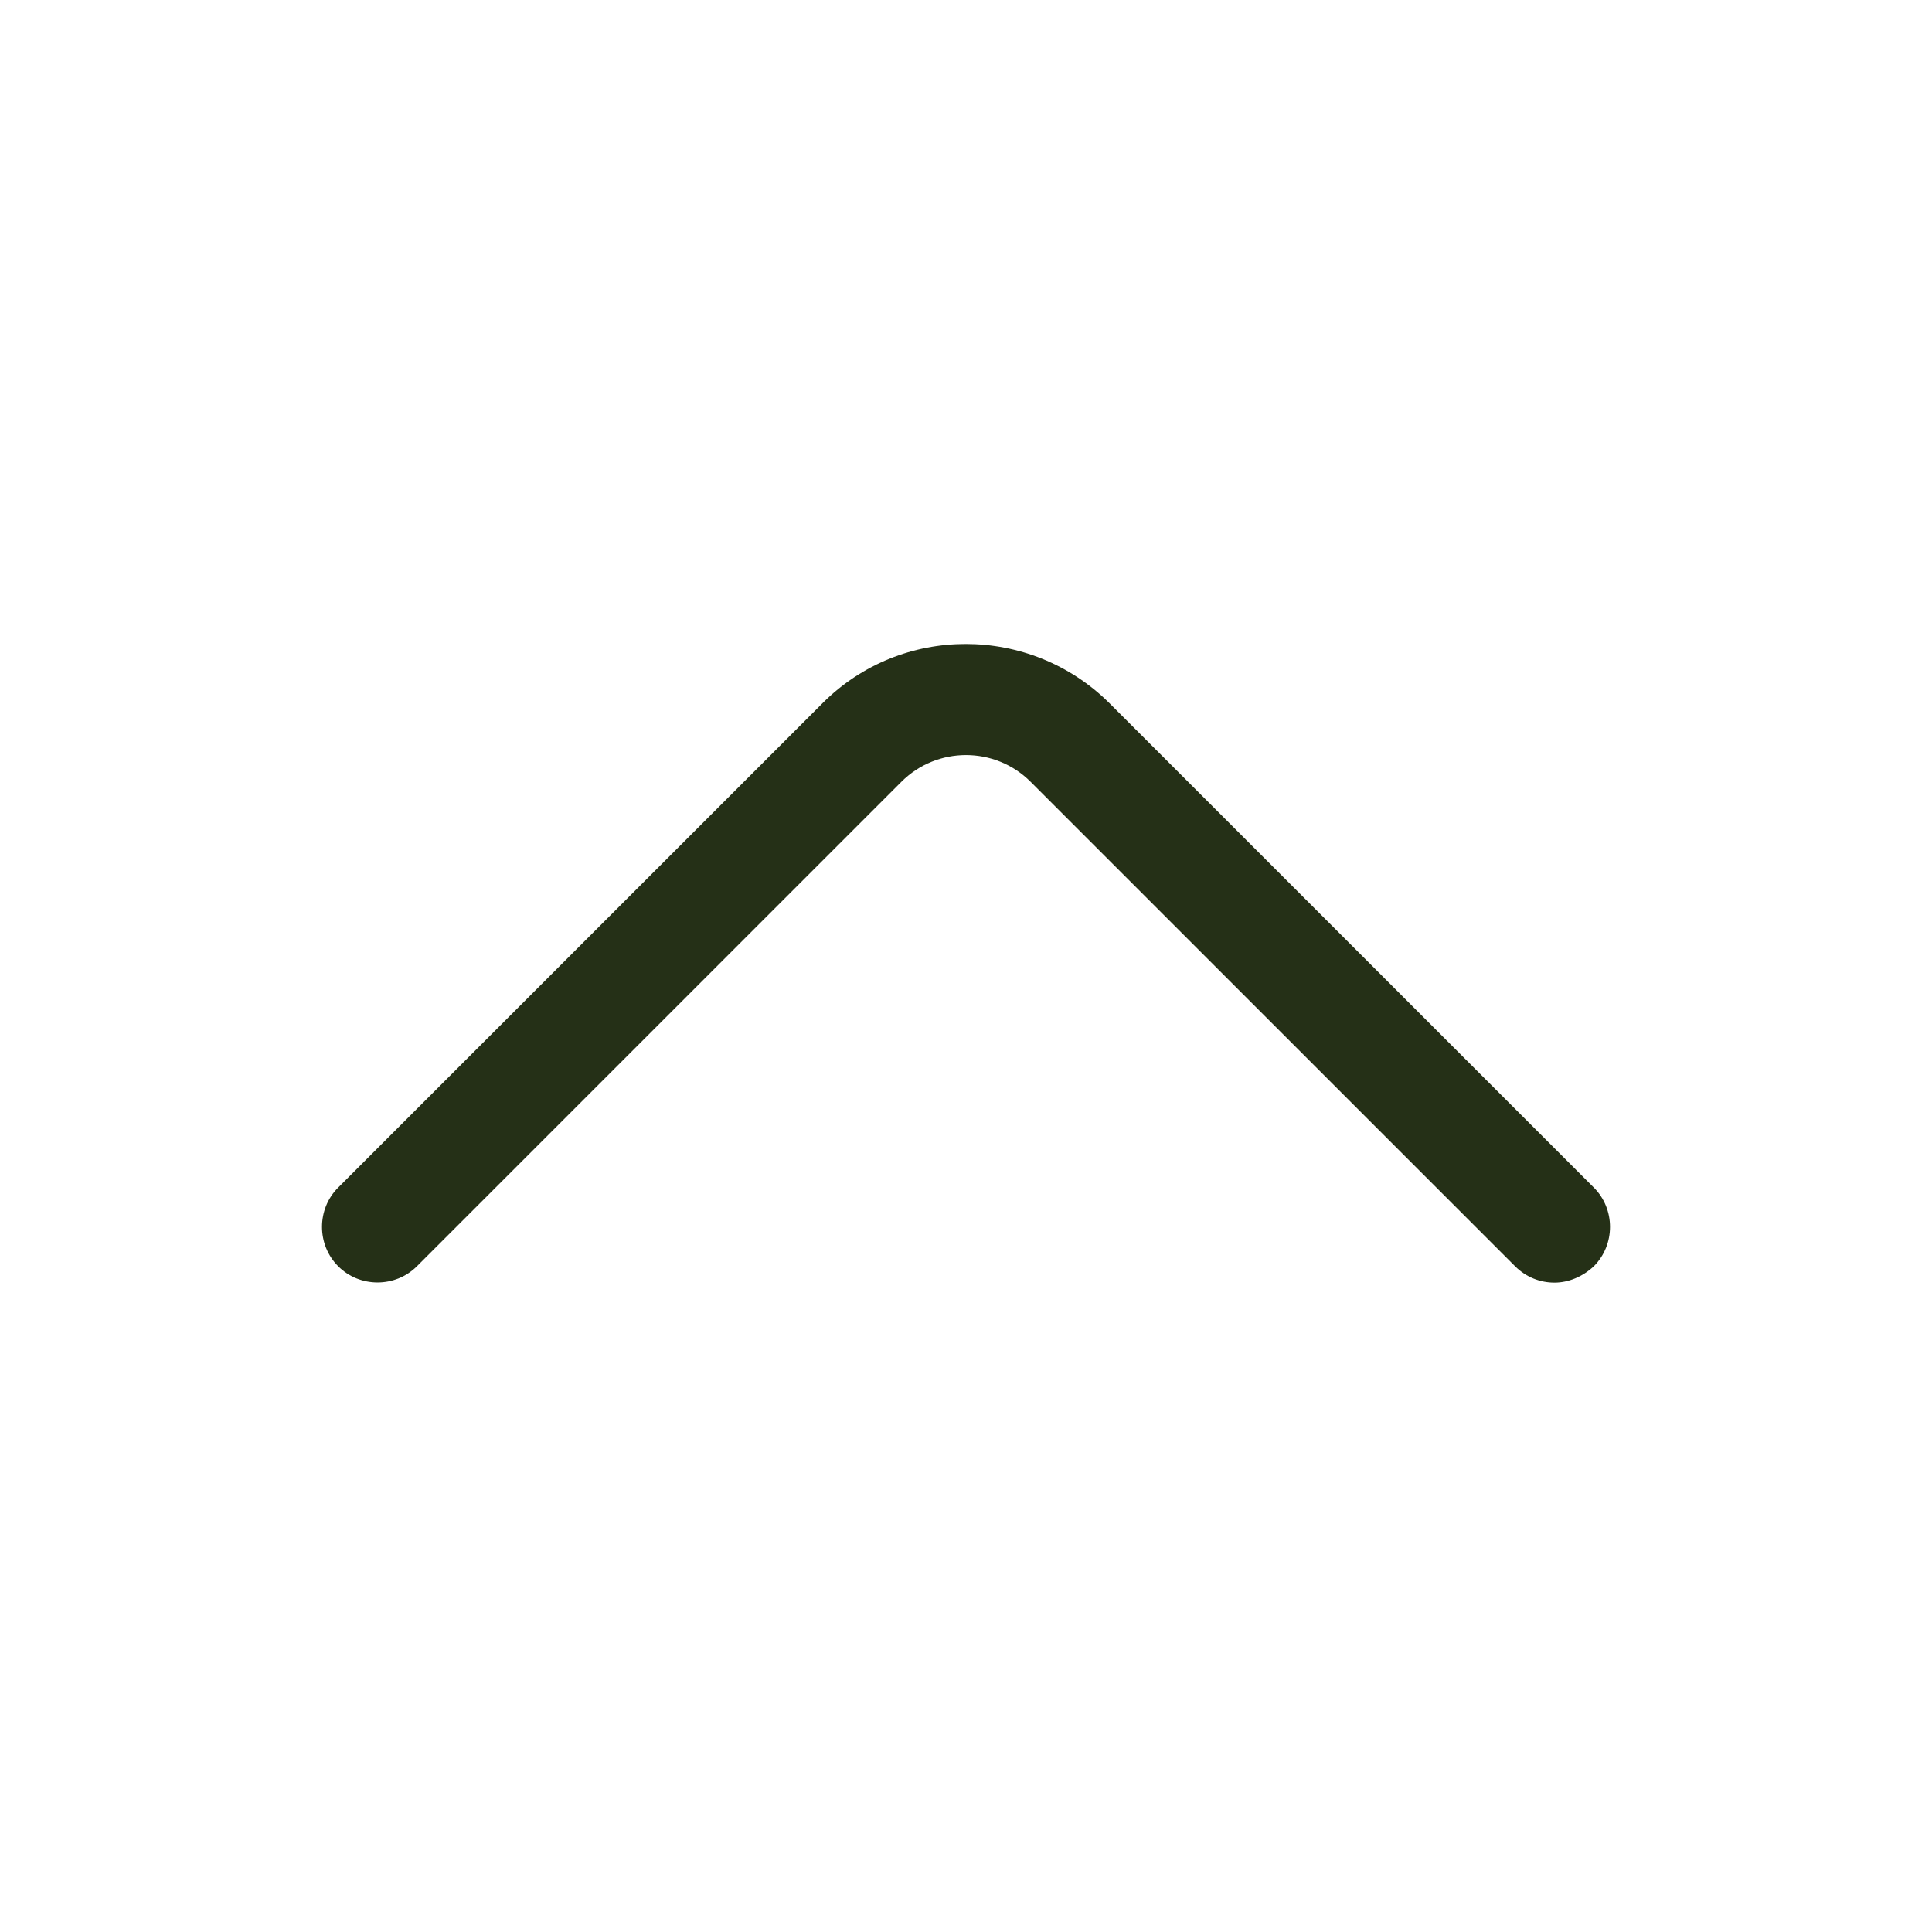
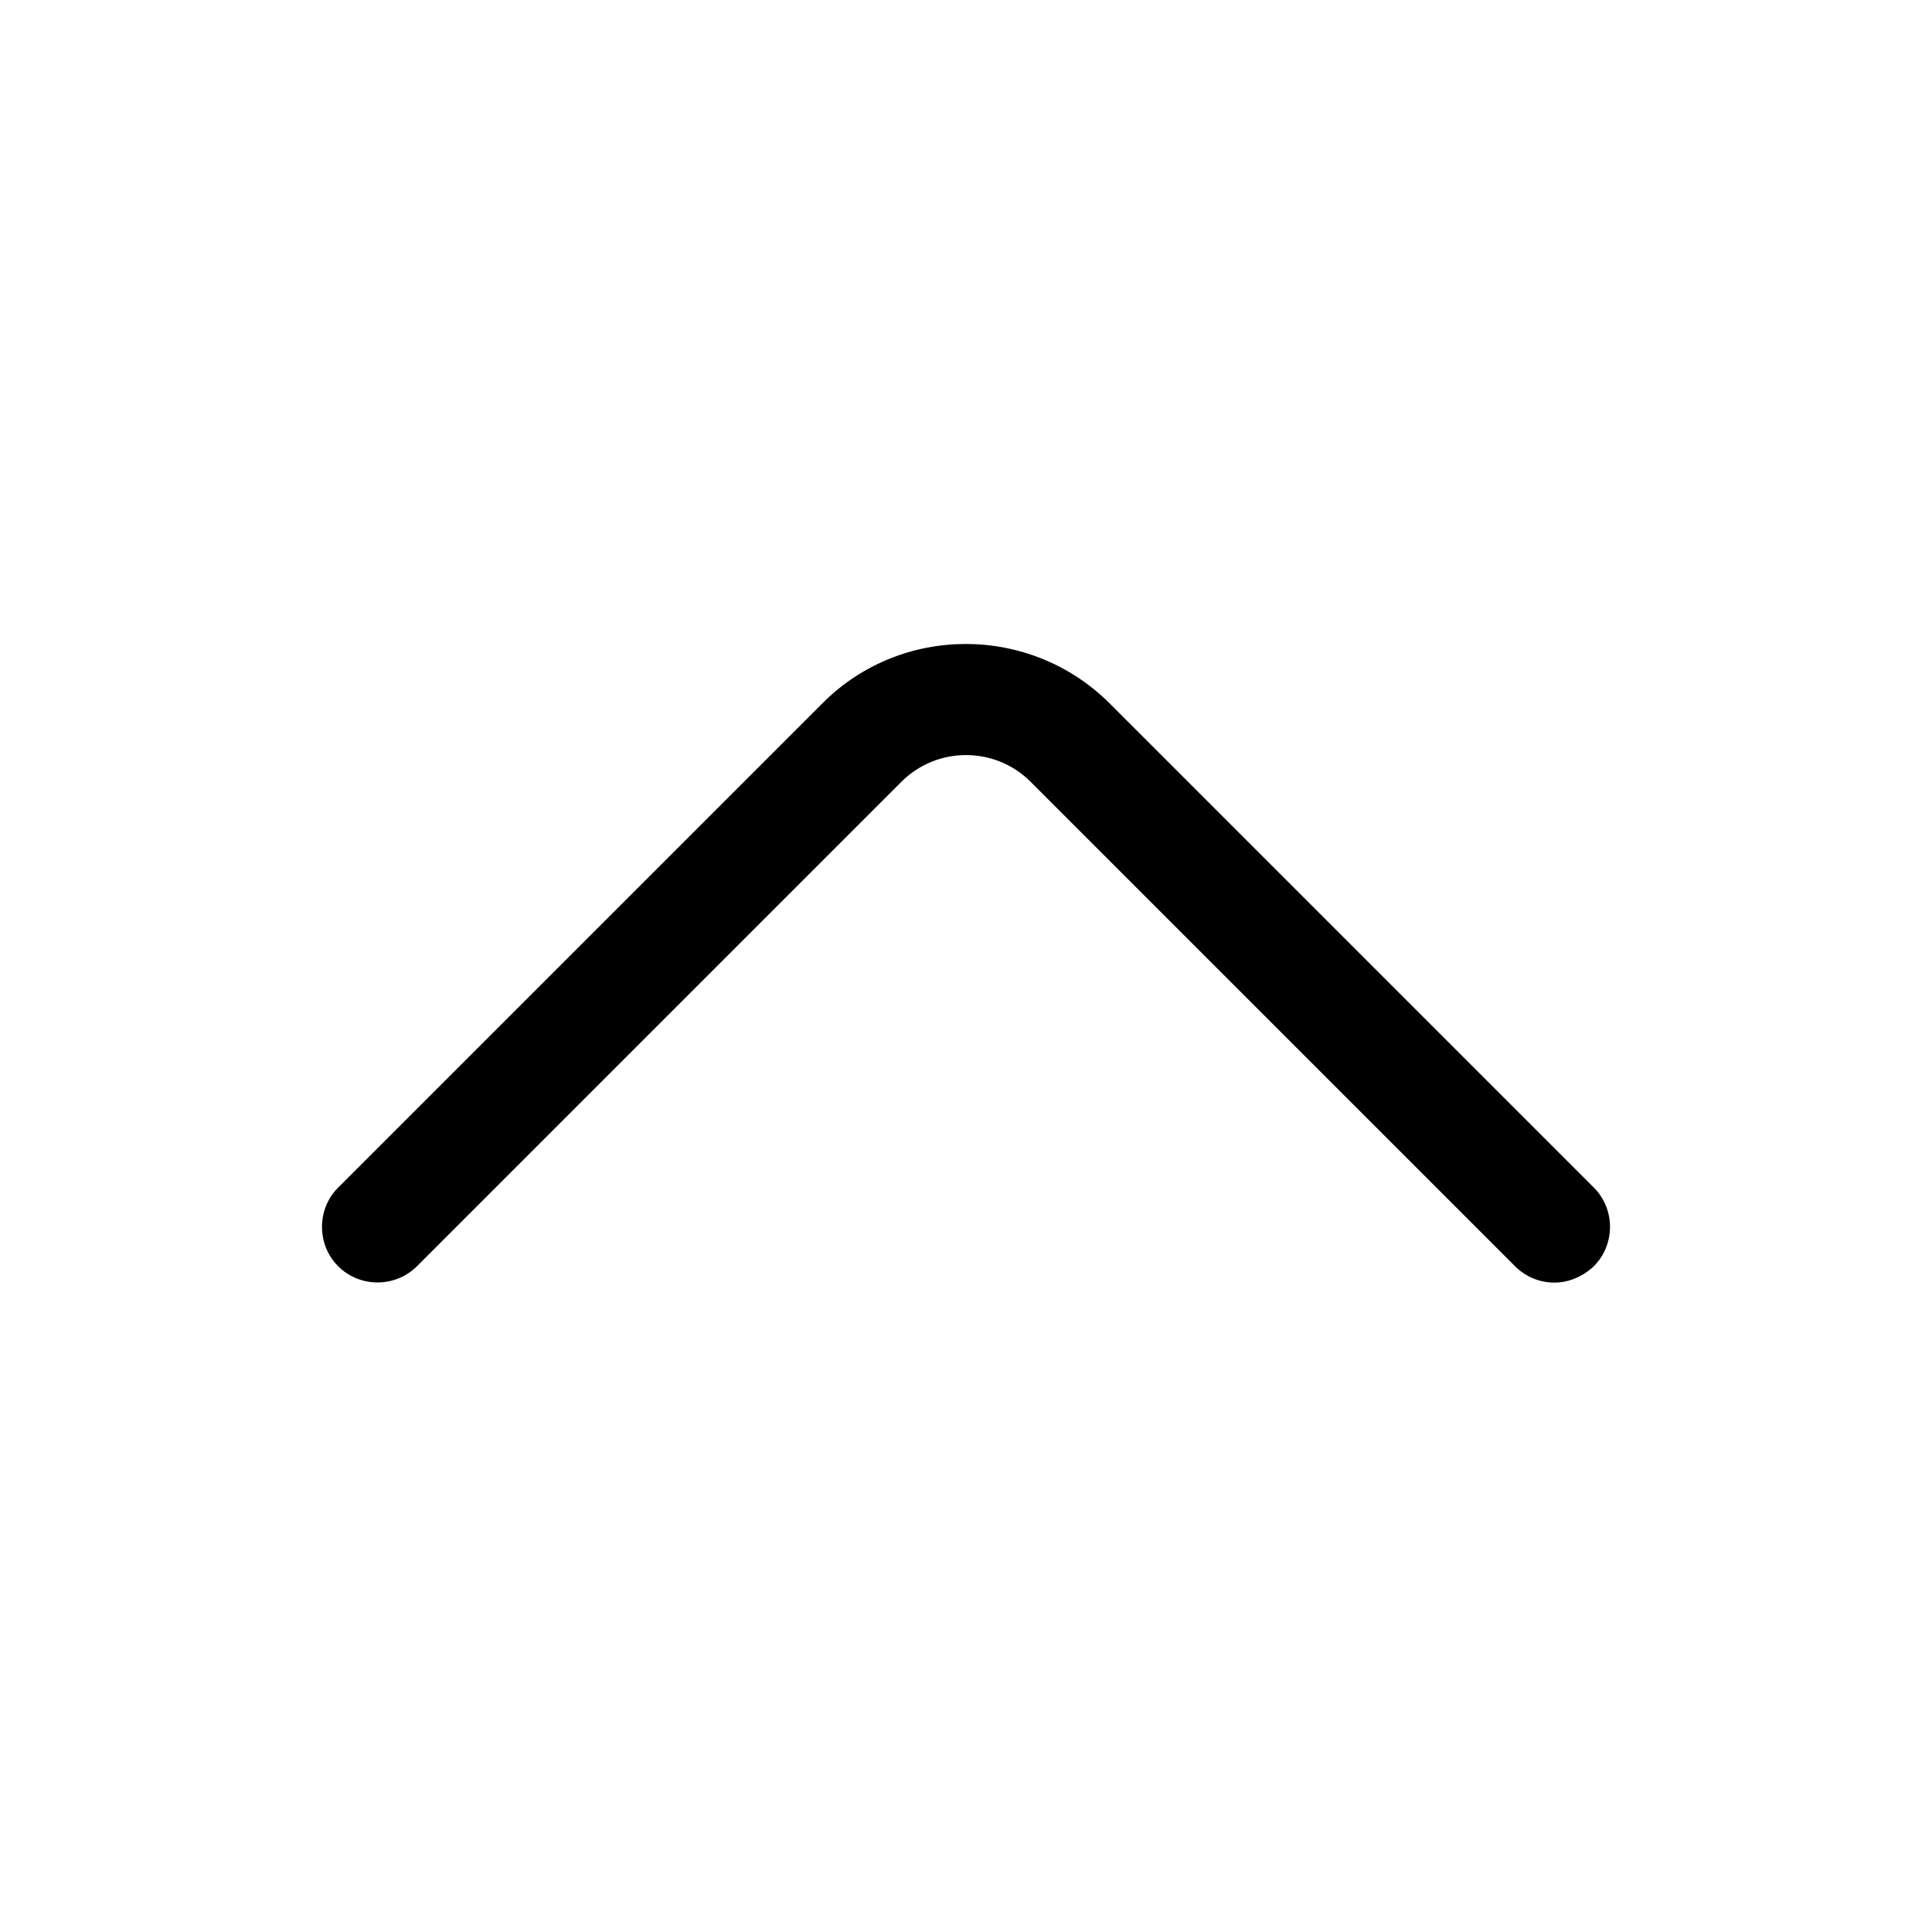
<svg xmlns="http://www.w3.org/2000/svg" width="24" height="24" viewBox="0 0 24 24" fill="none">
-   <path d="M19.31 15.933C19.135 15.933 18.959 15.868 18.821 15.73L12.803 9.712C12.36 9.269 11.64 9.269 11.197 9.712L5.179 15.73C4.911 15.998 4.468 15.998 4.201 15.73C3.933 15.462 3.933 15.019 4.201 14.752L10.219 8.734C11.197 7.755 12.794 7.755 13.781 8.734L19.799 14.752C20.067 15.019 20.067 15.462 19.799 15.73C19.661 15.859 19.485 15.933 19.31 15.933Z" fill="#253017" />
+   <path d="M19.31 15.933C19.135 15.933 18.959 15.868 18.821 15.73L12.803 9.712C12.36 9.269 11.64 9.269 11.197 9.712L5.179 15.73C4.911 15.998 4.468 15.998 4.201 15.73C3.933 15.462 3.933 15.019 4.201 14.752L10.219 8.734C11.197 7.755 12.794 7.755 13.781 8.734L19.799 14.752C20.067 15.019 20.067 15.462 19.799 15.73C19.661 15.859 19.485 15.933 19.31 15.933Z" fill="currentColor" />
</svg>
